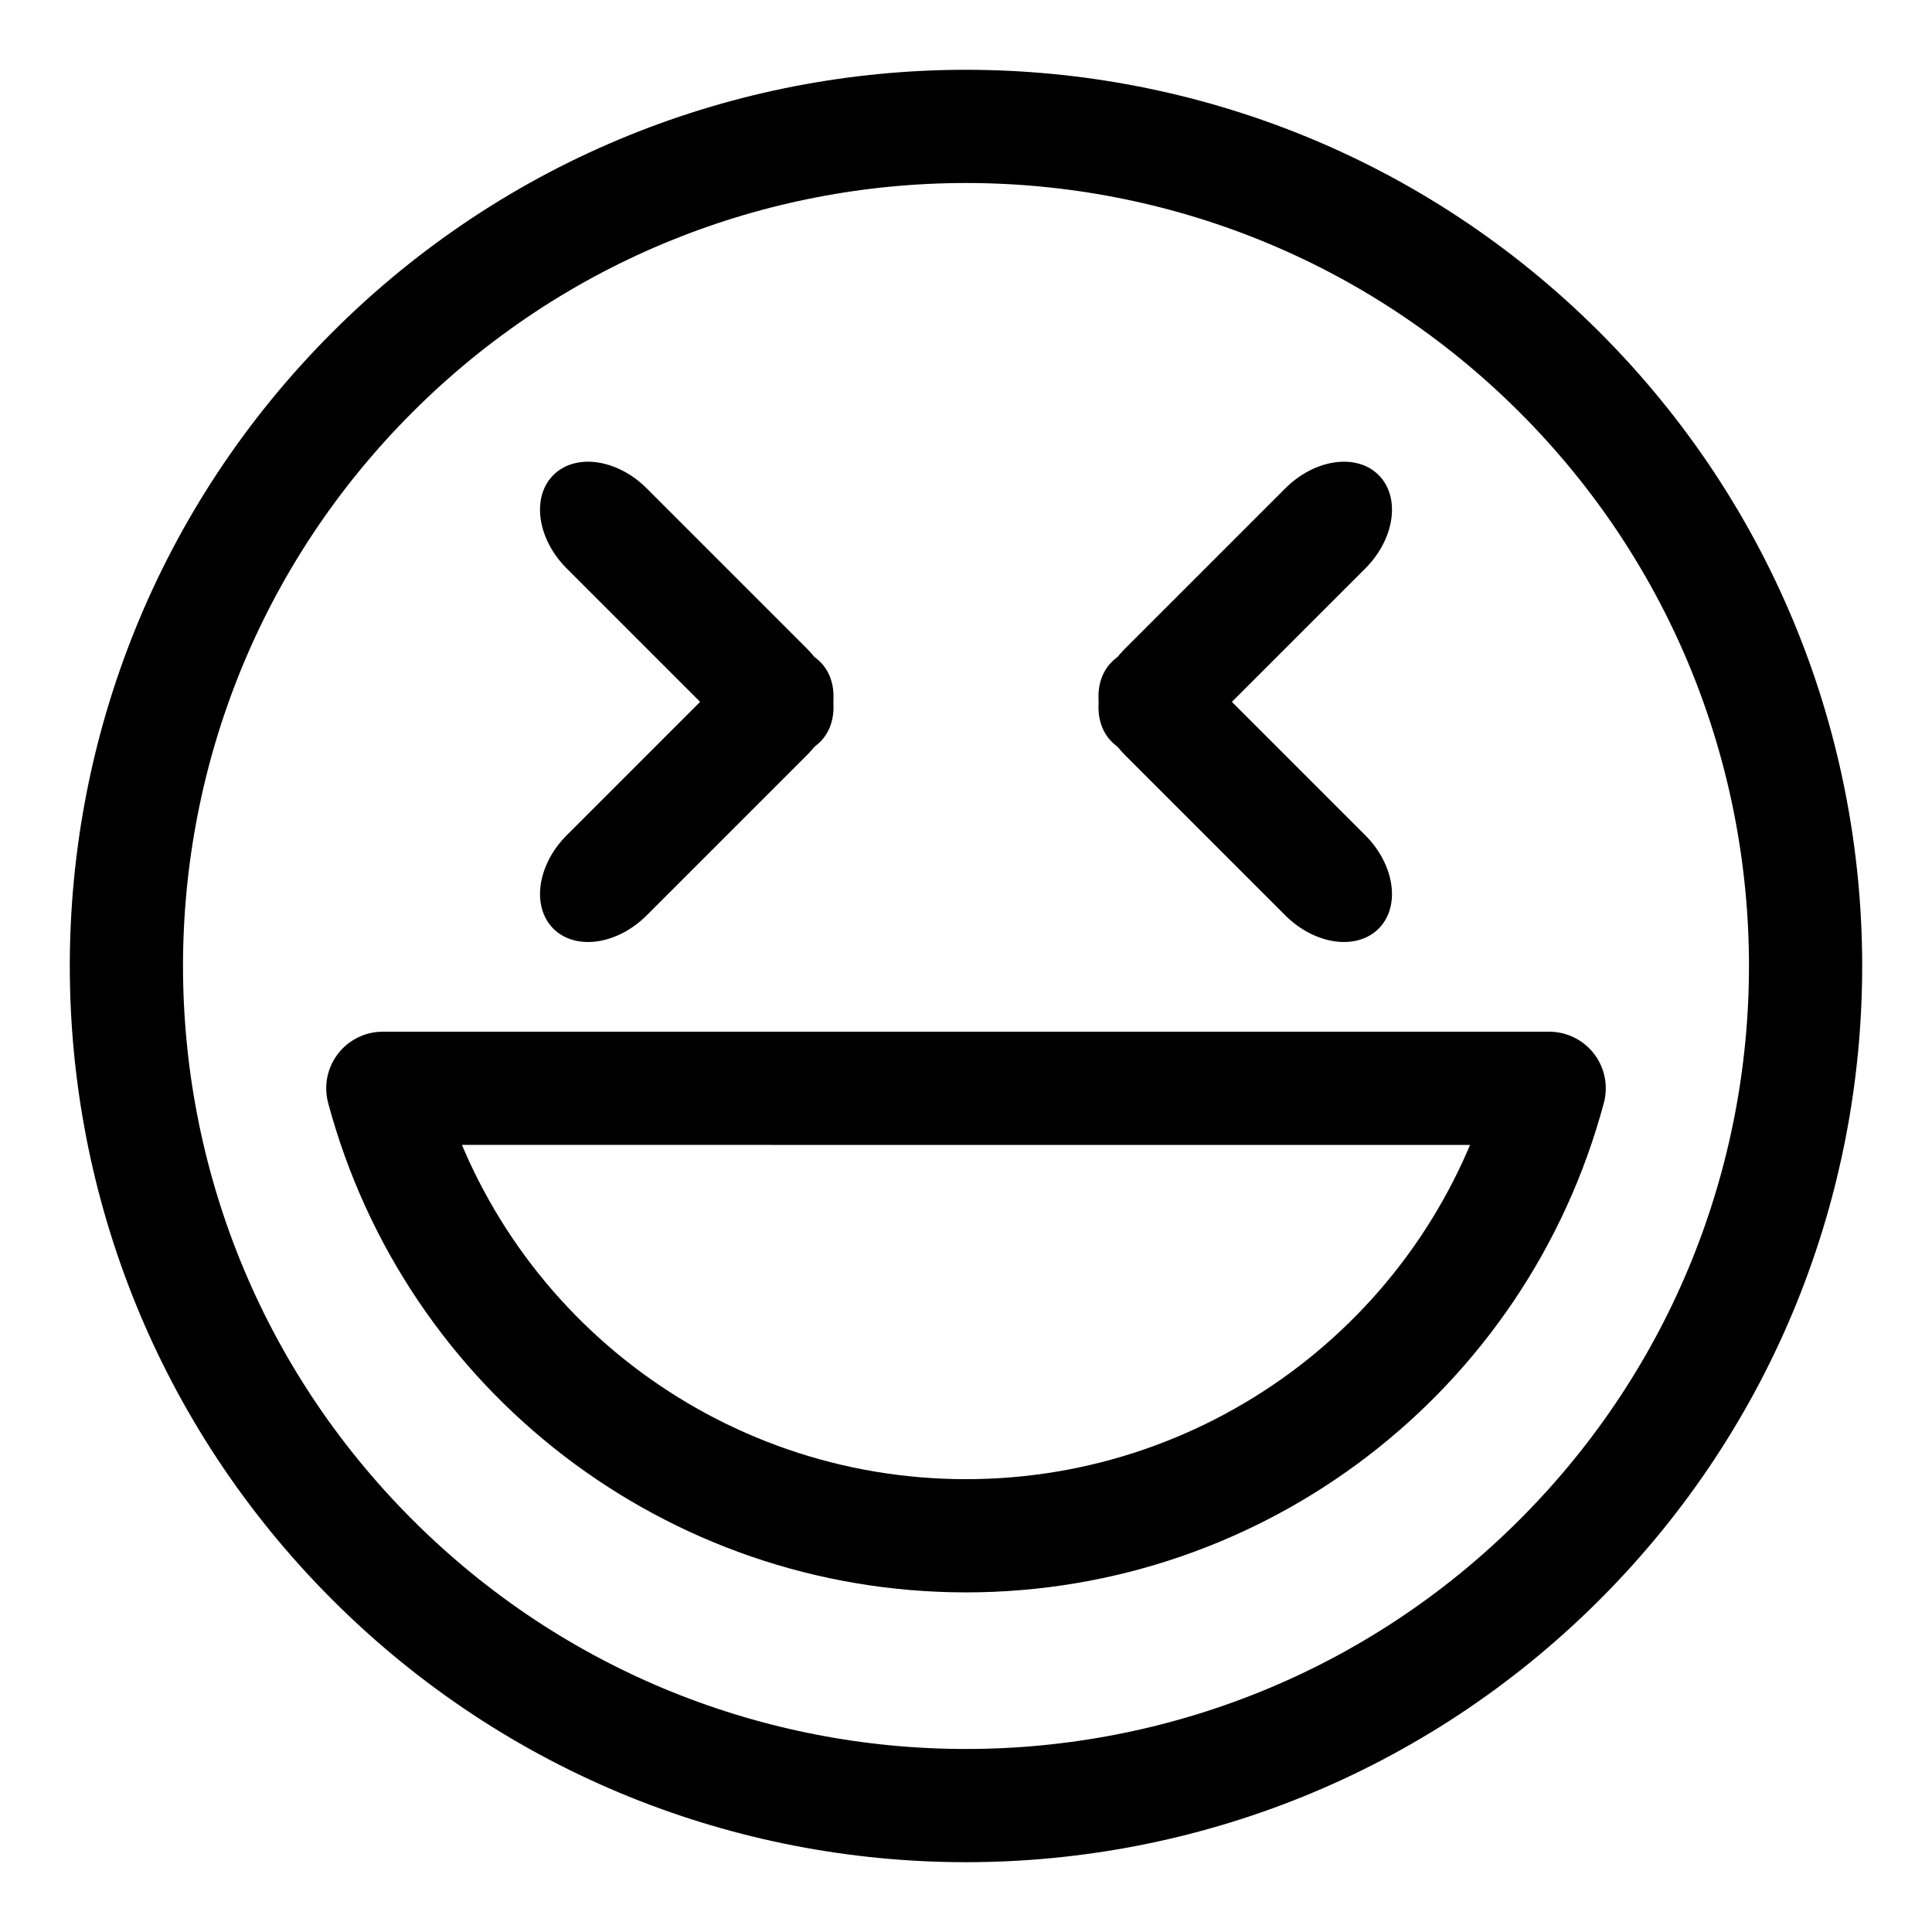
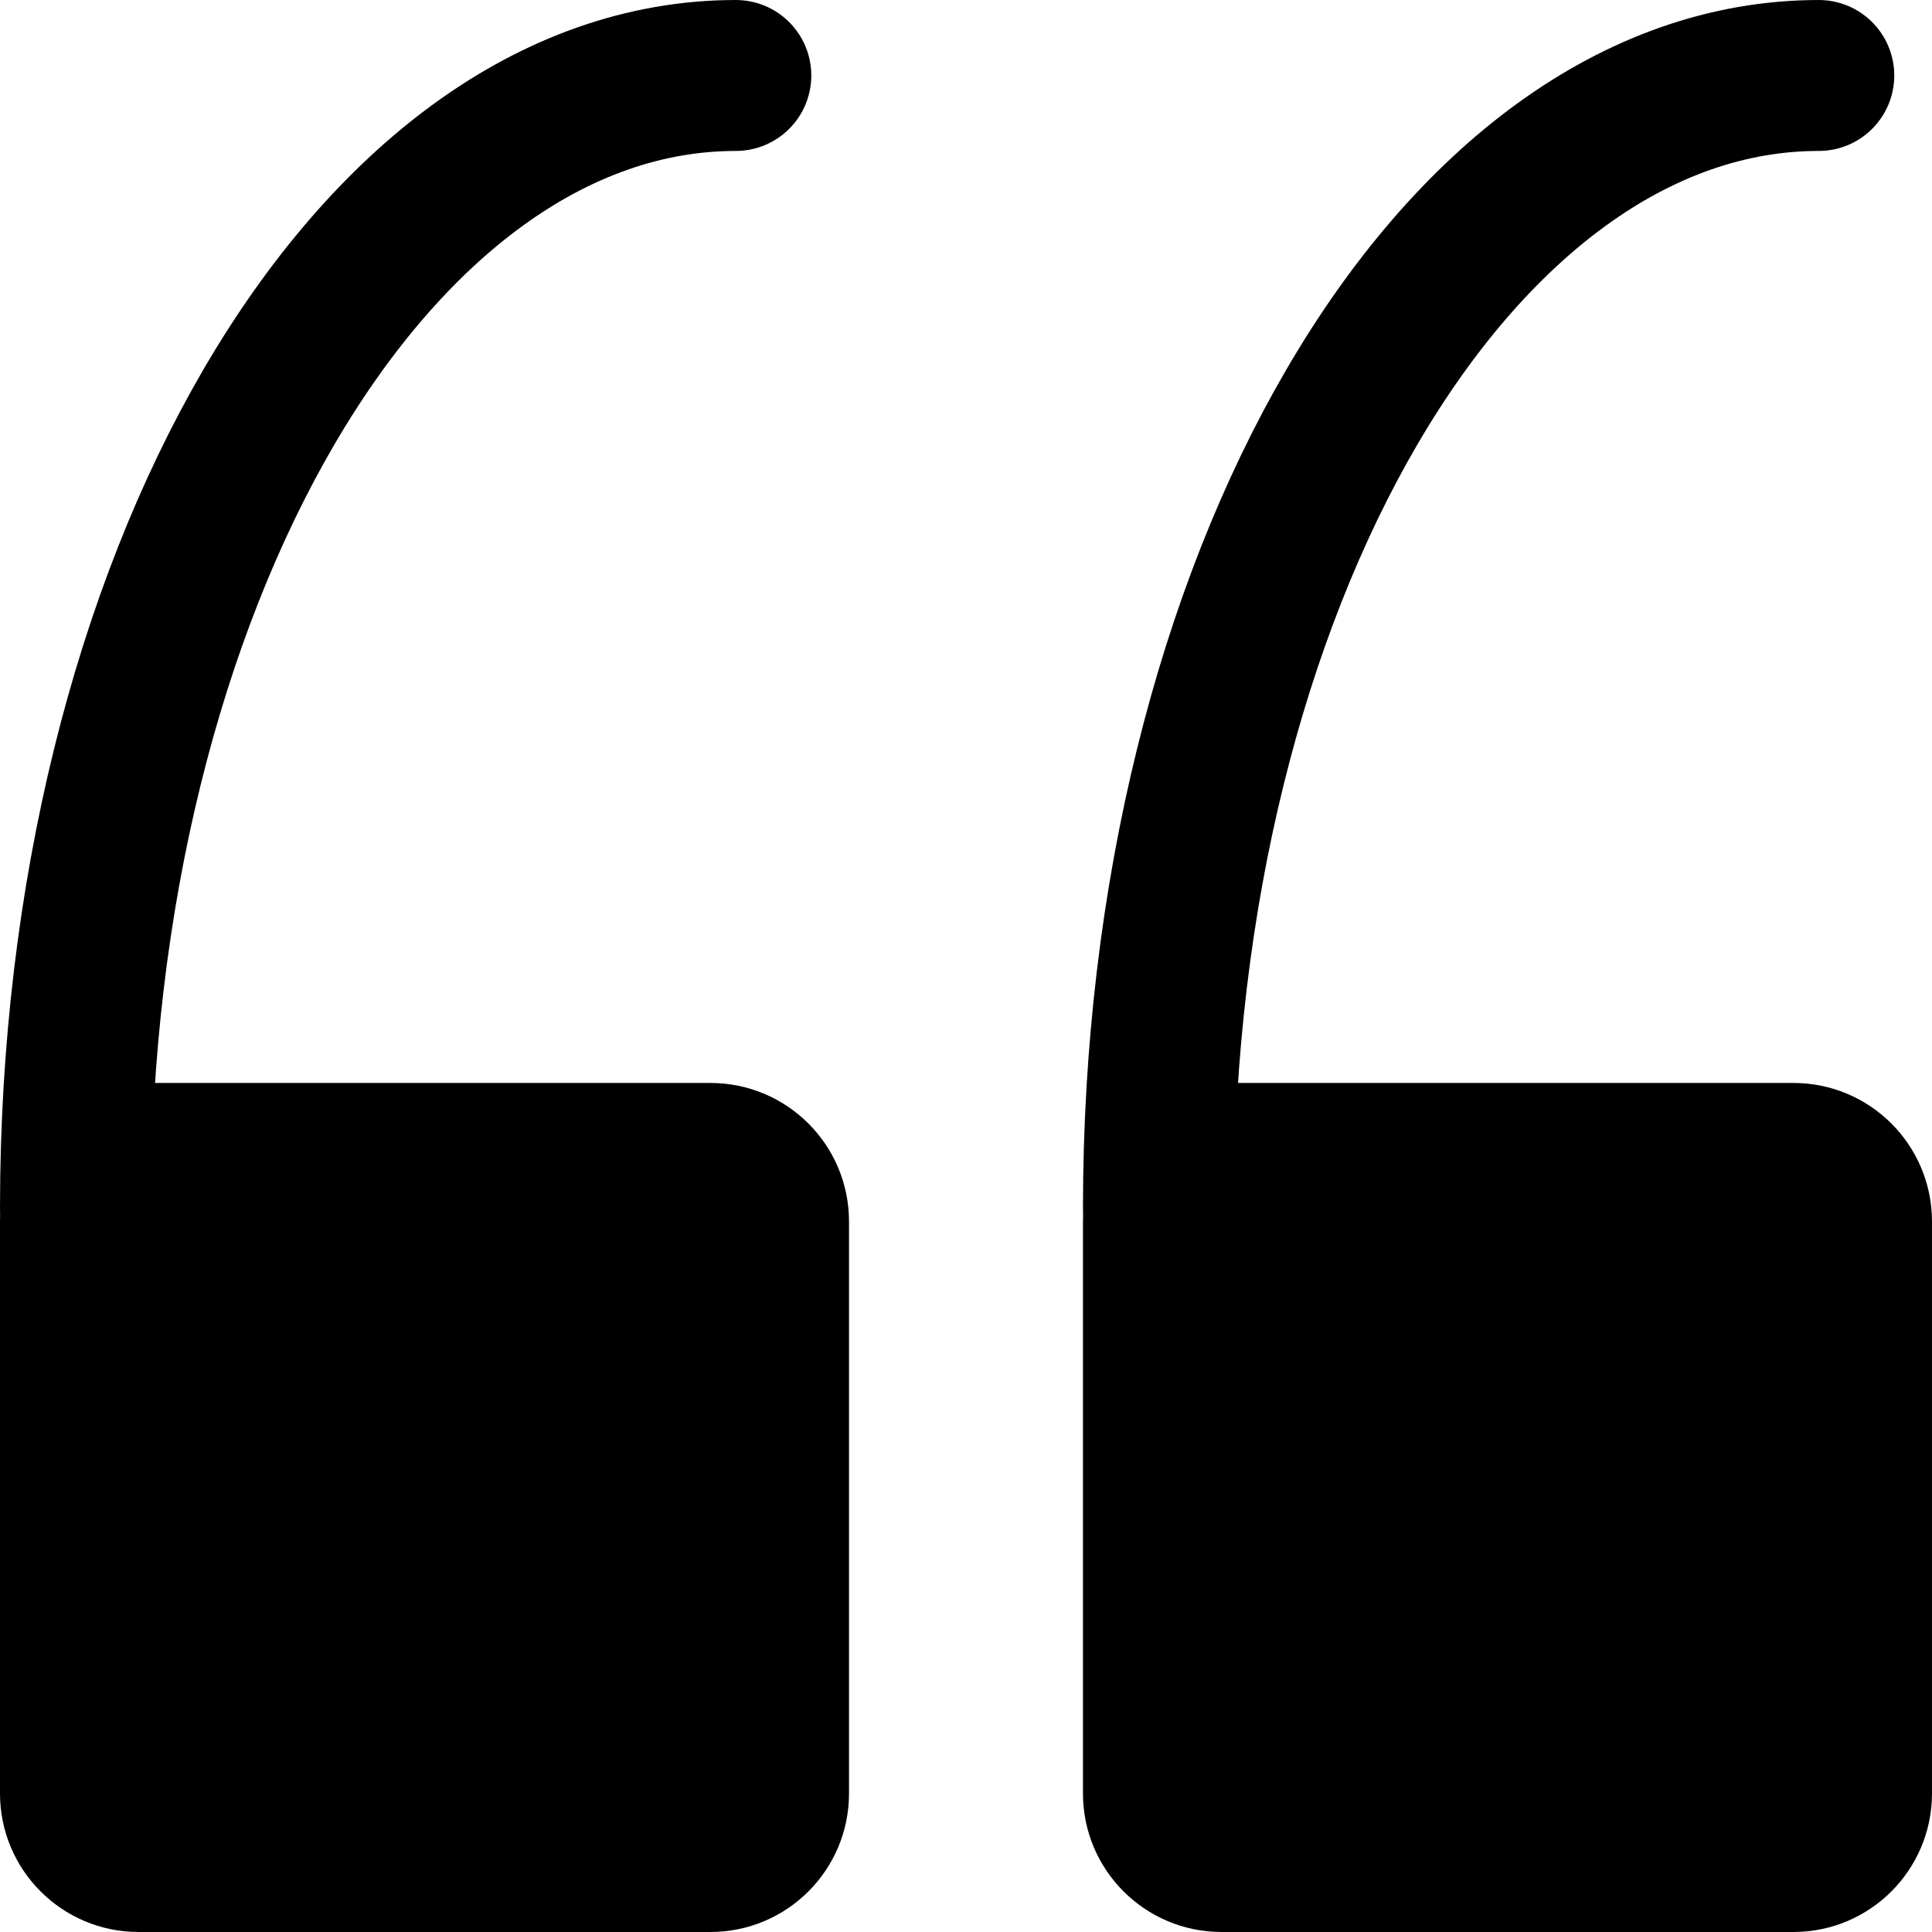
<svg xmlns="http://www.w3.org/2000/svg" width="512" height="512" viewBox="0 0 135.467 135.467" version="1.1" id="svg5">
  <defs id="defs2">
    </defs>
-   <g id="layer1" style="display:inline">
-     <circle style="fill:none;stroke:#000000;stroke-width:7.938;stroke-linecap:round;stroke-linejoin:round;stroke-miterlimit:1.5;stroke-dasharray:none;stroke-opacity:1;paint-order:markers stroke fill" id="path1071" cx="95.789" cy="-1.6733637e-06" r="58.87" transform="rotate(45)" />
-     <path style="fill:none;stroke:#000000;stroke-width:7.938;stroke-linecap:round;stroke-linejoin:round;stroke-miterlimit:1.5;stroke-dasharray:none;stroke-opacity:1;paint-order:markers stroke fill" id="path1071-2" d="M 124.673,45.595 A 42.333,42.333 0 0 1 93.296,86.485 42.333,42.333 0 0 1 45.678,66.761 Z" transform="rotate(15)" />
-     <g id="g1719" transform="translate(-38.609,3.257905)">
-       <rect style="fill:#000000;fill-opacity:1;stroke:none;stroke-width:7.938;stroke-linecap:round;stroke-linejoin:round;stroke-miterlimit:1.5;stroke-dasharray:none;stroke-opacity:1;paint-order:markers stroke fill" id="rect1467" width="26.458" height="7.937" x="75.986" y="-37.455" ry="5.292" transform="rotate(45)" />
-       <rect style="fill:#000000;fill-opacity:1;stroke:none;stroke-width:7.938;stroke-linecap:round;stroke-linejoin:round;stroke-miterlimit:1.5;stroke-dasharray:none;stroke-opacity:1;paint-order:markers stroke fill" id="rect1467-1" width="26.458" height="7.937" x="-37.455" y="-102.445" ry="5.292" transform="rotate(135)" />
+   <g id="layer1" style="display:none">
+     <circle style="fill:none;stroke:#000000;stroke-width:10.583;stroke-linecap:round;stroke-linejoin:round;stroke-miterlimit:1.5;stroke-dasharray:none;stroke-opacity:1;paint-order:markers stroke fill" id="path1071" cx="95.789" cy="-1.545287e-06" r="62.475" transform="rotate(45)" />
+     <path style="fill:none;stroke:#000000;stroke-width:10.583;stroke-linecap:round;stroke-linejoin:round;stroke-miterlimit:1.5;stroke-dasharray:none;stroke-opacity:1;paint-order:markers stroke fill" id="path1071-2" d="M 127.228,45.454 A 44.926,44.926 0 0 1 93.93,88.849 44.926,44.926 0 0 1 43.395,67.917 Z" transform="rotate(15)" />
+     <g id="g1792" transform="rotate(45,18.24733,-56.63735)">
+       <rect style="fill:#000000;stroke-width:10.583;stroke-linecap:round;stroke-miterlimit:1.5;stroke-dasharray:none;paint-order:markers stroke fill" id="rect1482" width="26.458" height="10.583" x="94.05" y="-12.946" ry="5.292" />
+       <rect style="display:inline;fill:#000000;stroke-width:10.583;stroke-linecap:round;stroke-miterlimit:1.5;stroke-dasharray:none;paint-order:markers stroke fill" id="rect1482-9" width="10.583" height="26.458" x="109.925" y="-12.946" ry="5.292" />
    </g>
-     <g id="g1719-0" transform="matrix(-1,0,0,1,174.0757,3.257905)">
-       <rect style="fill:#000000;fill-opacity:1;stroke:none;stroke-width:7.938;stroke-linecap:round;stroke-linejoin:round;stroke-miterlimit:1.5;stroke-dasharray:none;stroke-opacity:1;paint-order:markers stroke fill" id="rect1467-18" width="26.458" height="7.937" x="75.986" y="-37.455" ry="5.292" transform="rotate(45)" />
-       <rect style="fill:#000000;fill-opacity:1;stroke:none;stroke-width:7.938;stroke-linecap:round;stroke-linejoin:round;stroke-miterlimit:1.5;stroke-dasharray:none;stroke-opacity:1;paint-order:markers stroke fill" id="rect1467-1-7" width="26.458" height="7.937" x="-37.455" y="-102.445" ry="5.292" transform="rotate(135)" />
+     <g id="g1792-1" transform="matrix(-0.7071068,0.7071068,0.7071068,0.7071068,170.1708,-29.4915)" style="display:inline">
+       <rect style="fill:#000000;stroke-width:10.583;stroke-linecap:round;stroke-miterlimit:1.5;stroke-dasharray:none;paint-order:markers stroke fill" id="rect1482-5" width="26.458" height="10.583" x="94.05" y="-12.946" ry="5.292" />
+       <rect style="display:inline;fill:#000000;stroke-width:10.583;stroke-linecap:round;stroke-miterlimit:1.5;stroke-dasharray:none;paint-order:markers stroke fill" id="rect1482-9-5" width="10.583" height="26.458" x="109.925" y="-12.946" ry="5.292" />
    </g>
  </g>
-   <g id="layer2" style="display:none">
-     <rect style="fill:#000000;stroke-width:7.938;stroke-linecap:round;stroke-linejoin:round;stroke-miterlimit:1.5;paint-order:markers stroke fill" id="rect996" width="52.917" height="52.917" x="5.292" y="67.733" ry="5.292" />
-     <rect style="fill:#000000;stroke-width:7.938;stroke-linecap:round;stroke-linejoin:round;stroke-miterlimit:1.5;paint-order:markers stroke fill" id="rect996-6" width="52.917" height="52.917" x="77.258" y="67.733" ry="5.292" />
-     <path style="fill:none;fill-opacity:1;stroke:#000000;stroke-width:10.583;stroke-linecap:round;stroke-linejoin:round;stroke-miterlimit:1.5;stroke-dasharray:none;stroke-opacity:1;paint-order:markers stroke fill" id="path1862" d="m -20.108,-52.917 a 52.917,42.333 0 0 1 -52.917,42.333" transform="matrix(0,-1,-1,0,0,0)" />
-     <path style="fill:none;fill-opacity:1;stroke:#000000;stroke-width:10.583;stroke-linecap:round;stroke-linejoin:round;stroke-miterlimit:1.5;stroke-dasharray:none;stroke-opacity:1;paint-order:markers stroke fill" id="path1862-7" transform="matrix(0,-1,-1,0,0,0)" d="m -20.108,-124.883 a 52.917,42.333 0 0 1 -52.917,42.333" />
+   <g id="layer2" style="display:inline">
+     <path style="fill:none;fill-opacity:1;stroke:#000000;stroke-width:10.583;stroke-linecap:round;stroke-linejoin:round;stroke-miterlimit:1.5;stroke-dasharray:none;stroke-opacity:1;paint-order:markers stroke fill" id="path1862" d="M -5.292,-51.594 A 79.375,46.302 0 0 1 -84.667,-5.292" transform="matrix(0,-1,-1,0,0,0)" />
+     <path style="display:inline;fill:none;fill-opacity:1;stroke:#000000;stroke-width:10.583;stroke-linecap:round;stroke-linejoin:round;stroke-miterlimit:1.5;stroke-dasharray:none;stroke-opacity:1;paint-order:markers stroke fill" id="path1862-3" transform="matrix(0,-1,-1,0,0,0)" d="M -5.292,-127.529 A 79.375,46.302 0 0 1 -84.667,-81.227" />
+     <rect style="fill:#000000;fill-opacity:1;stroke:none;stroke-width:10.583;stroke-linecap:round;stroke-miterlimit:1.5;stroke-dasharray:none;stroke-opacity:1;paint-order:markers stroke fill" id="rect3508" width="59.531" height="59.531" x="0" y="75.935" ry="9.714" />
+     <rect style="display:inline;fill:#000000;fill-opacity:1;stroke:none;stroke-width:10.583;stroke-linecap:round;stroke-miterlimit:1.5;stroke-dasharray:none;stroke-opacity:1;paint-order:markers stroke fill" id="rect3508-5" width="59.531" height="59.531" x="75.935" y="75.935" ry="9.714" />
  </g>
</svg>
